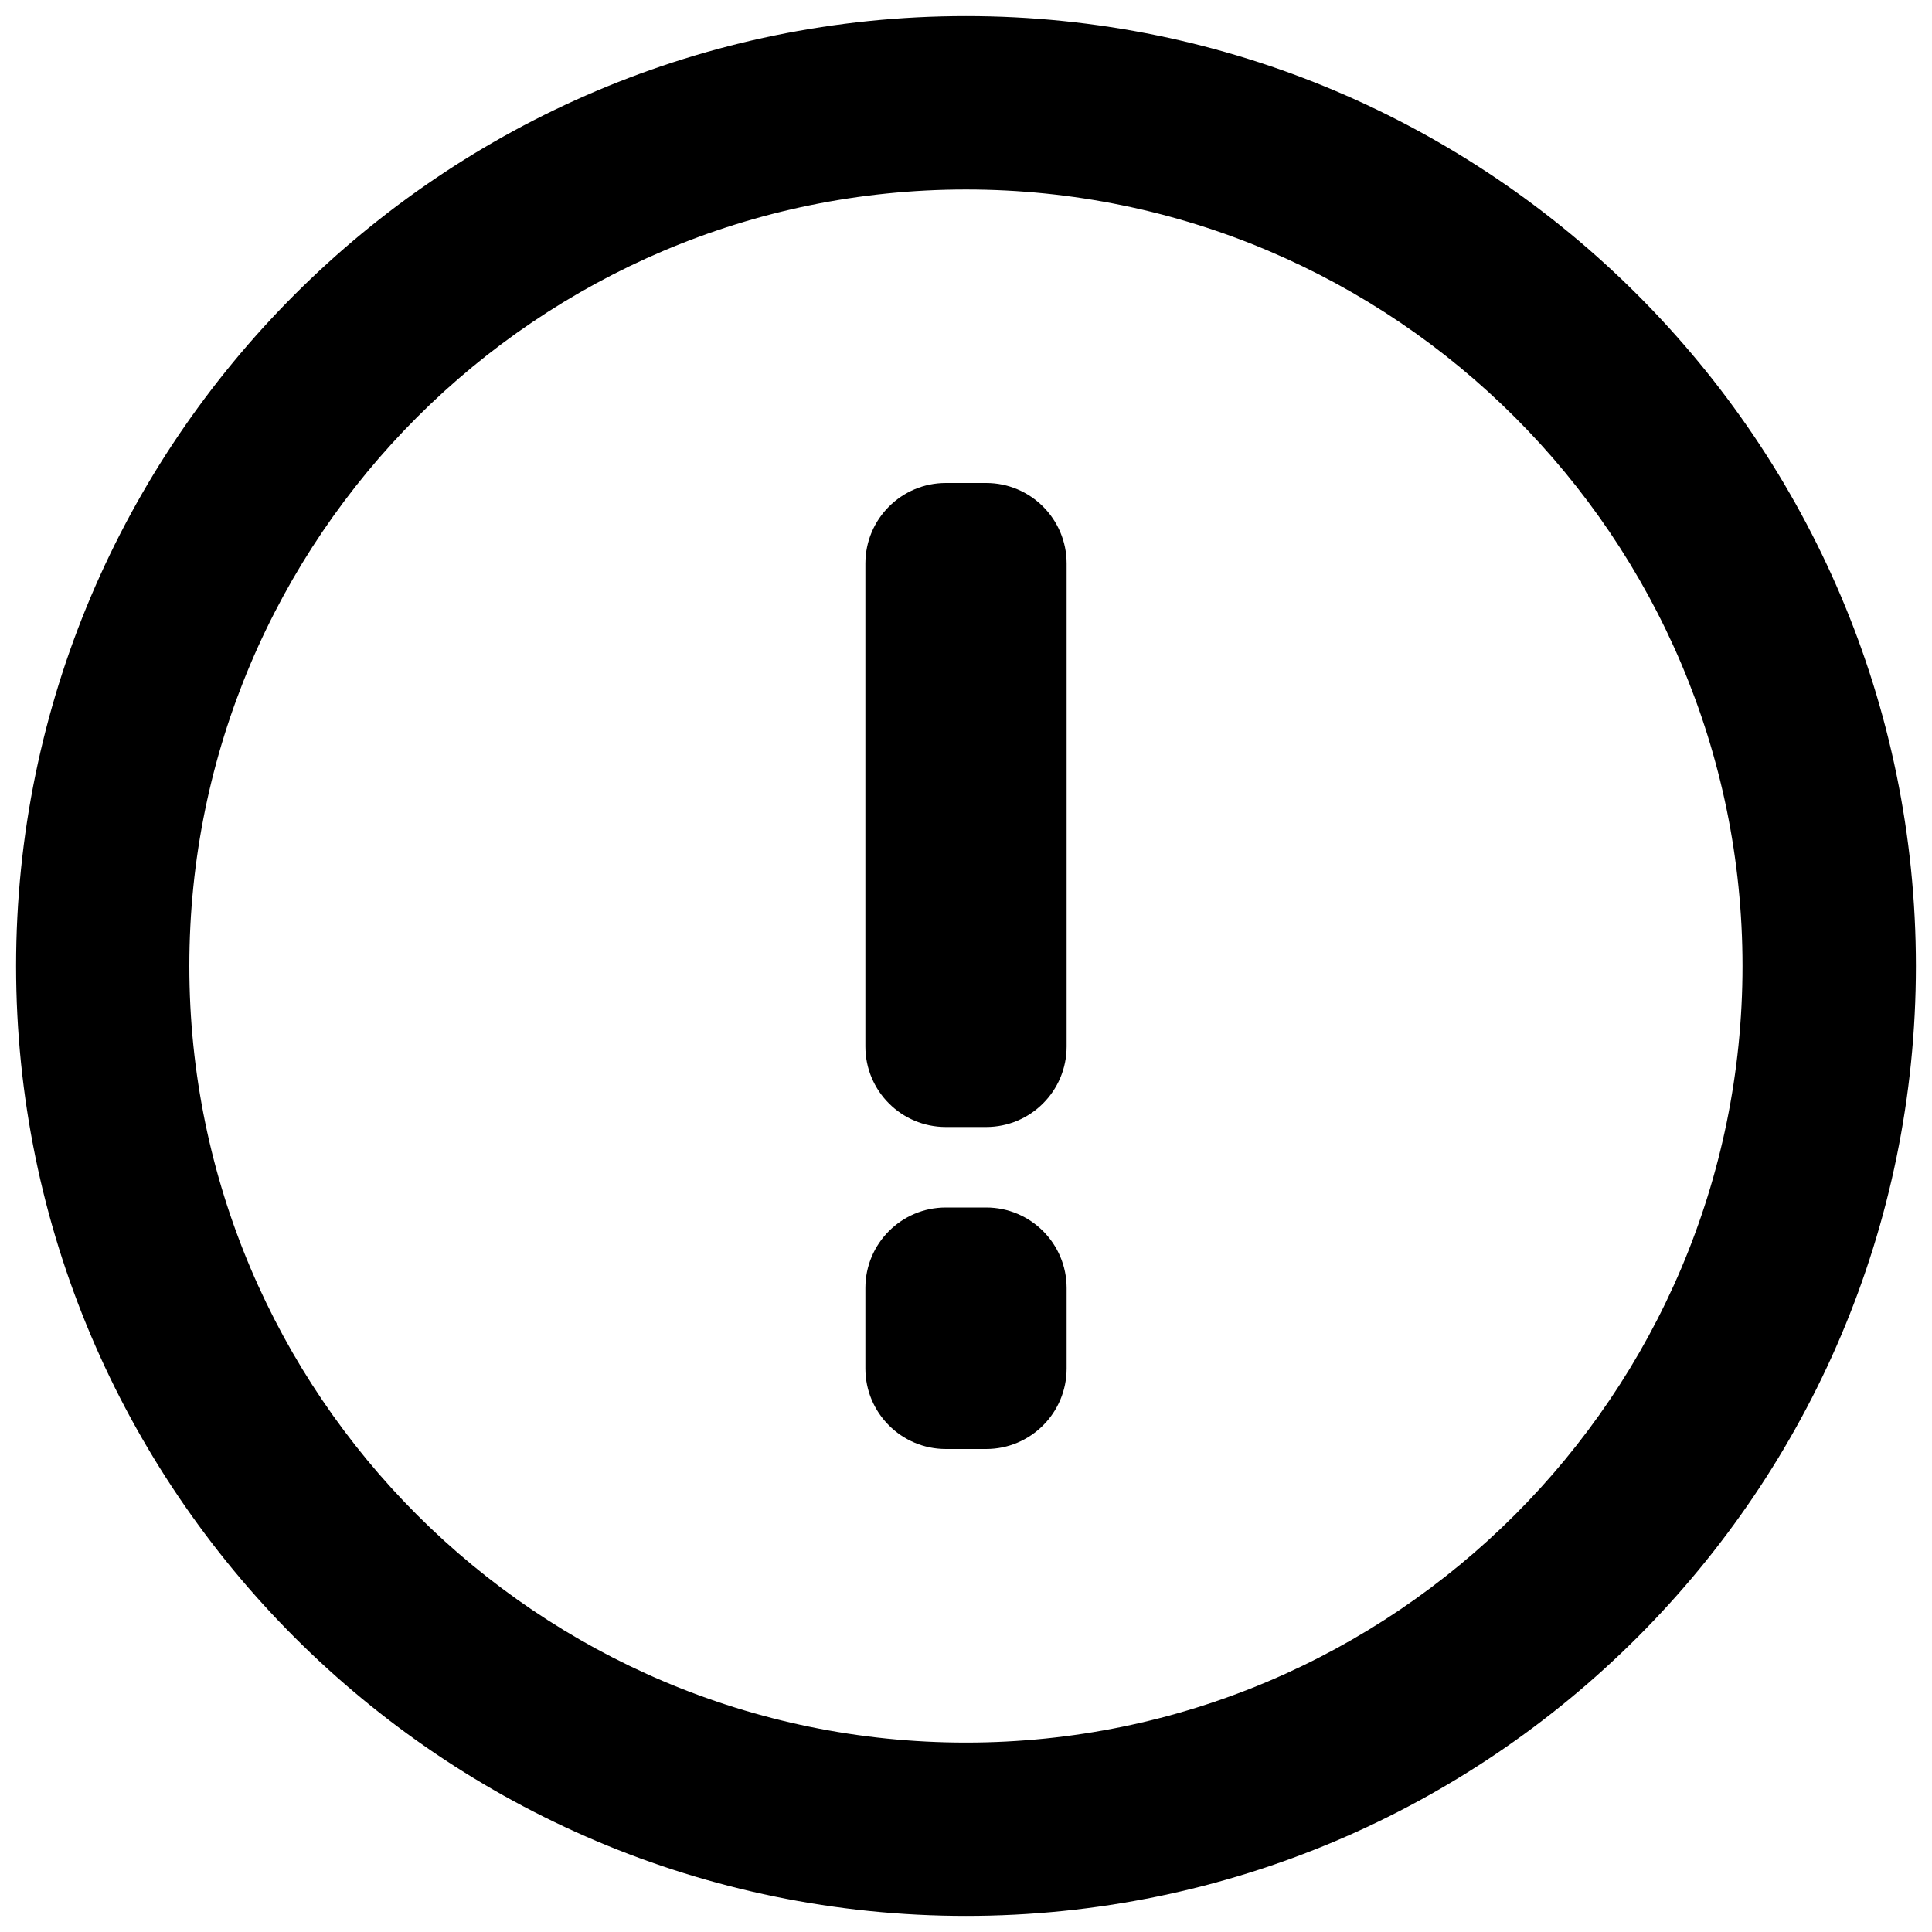
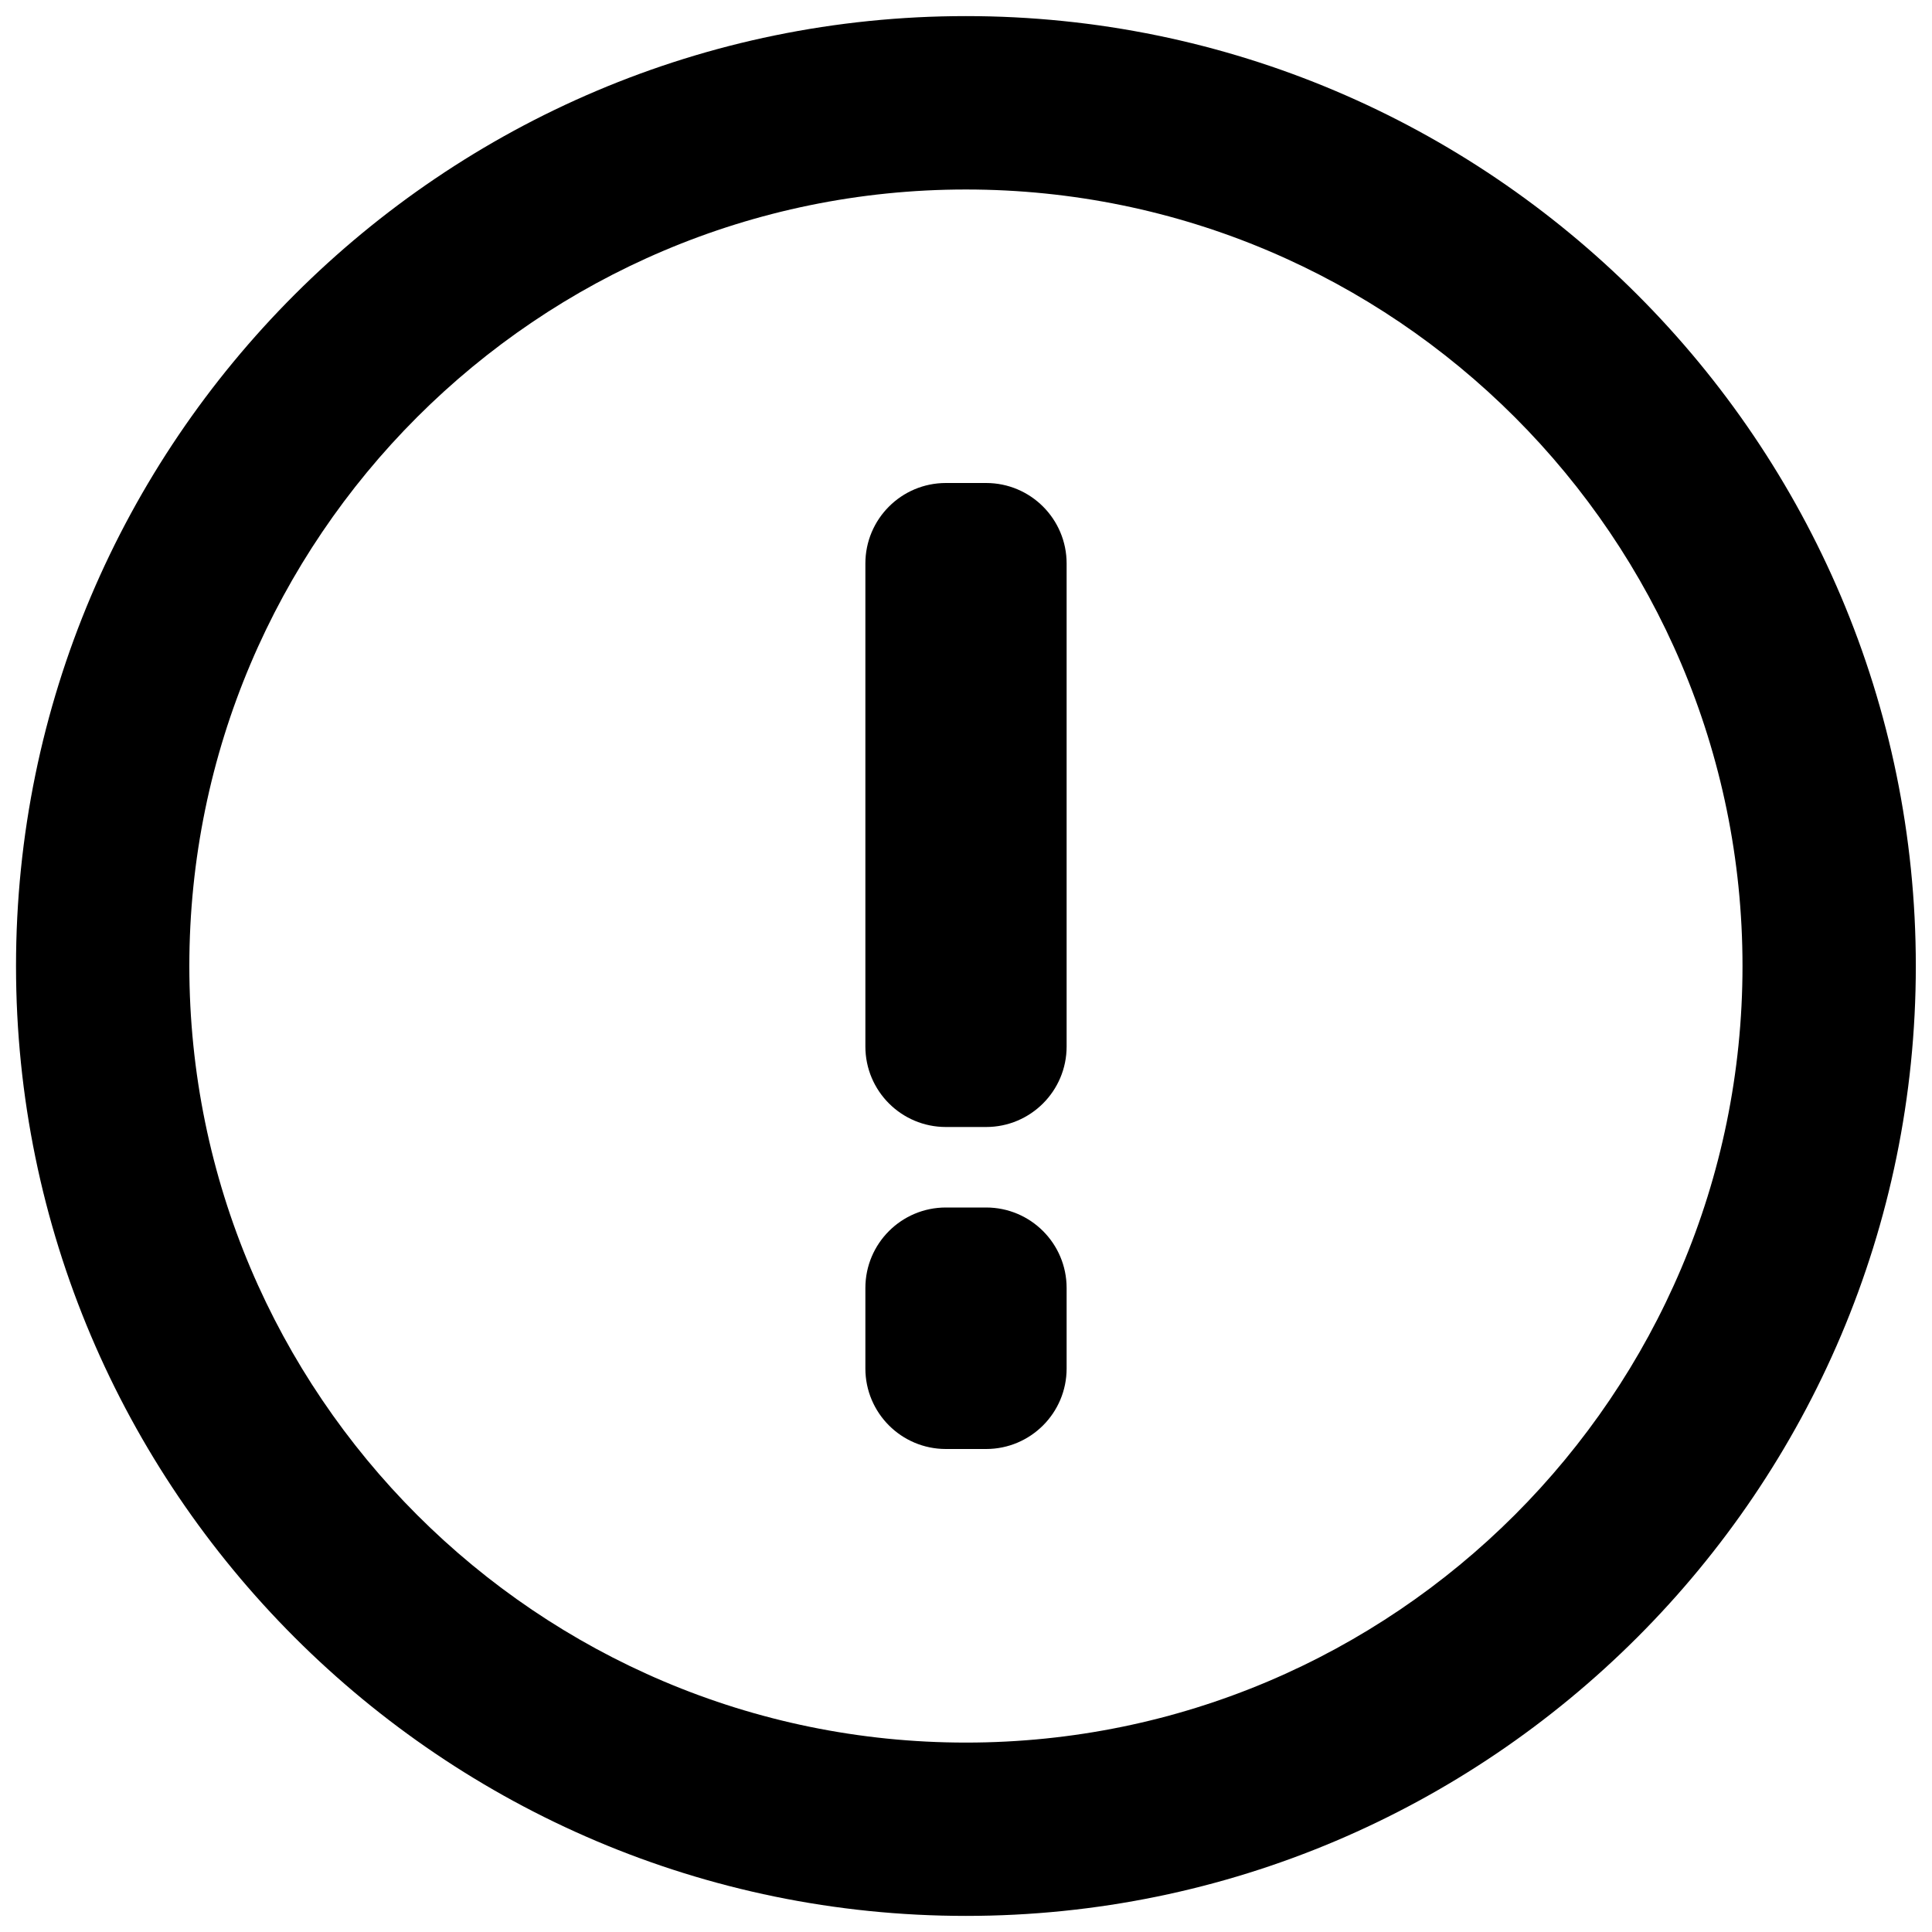
- <svg xmlns="http://www.w3.org/2000/svg" width="24" height="24" fill="none">
-   <path fill-rule="evenodd" clip-rule="evenodd" d="M.2 12C.2 5.494 5.492.2 12 .2 18.505.2 23.8 5.494 23.8 12c0 6.506-5.294 11.8-11.8 11.8C5.492 23.8.2 18.506.2 12zm2.152 0c0 5.32 4.328 9.647 9.647 9.647 5.32 0 9.647-4.327 9.647-9.647S17.318 2.354 12 2.354 2.352 6.68 2.352 12z" fill="CurrentColor" />
+ <svg xmlns="http://www.w3.org/2000/svg" width="24" height="24" viewBox="0 0 24 24" fill="none">
+   <path fill-rule="evenodd" clip-rule="evenodd" d="M0.199 12C0.199 5.494 5.493 0.2 11.999 0.2C18.506 0.2 23.799 5.494 23.799 12C23.799 18.506 18.506 23.8 11.999 23.8C5.493 23.8 0.199 18.506 0.199 12ZM2.352 12C2.352 17.32 6.68 21.647 11.999 21.647C17.319 21.647 21.646 17.32 21.646 12C21.646 6.681 17.319 2.354 11.999 2.354C6.68 2.354 2.352 6.681 2.352 12Z" fill="CurrentColor" />
  <rect x="10.75" y="6" width="2.5" height="8" rx="1" fill="CurrentColor" />
  <rect x="10.75" y="15" width="2.5" height="3" rx="1" fill="CurrentColor" />
</svg>
